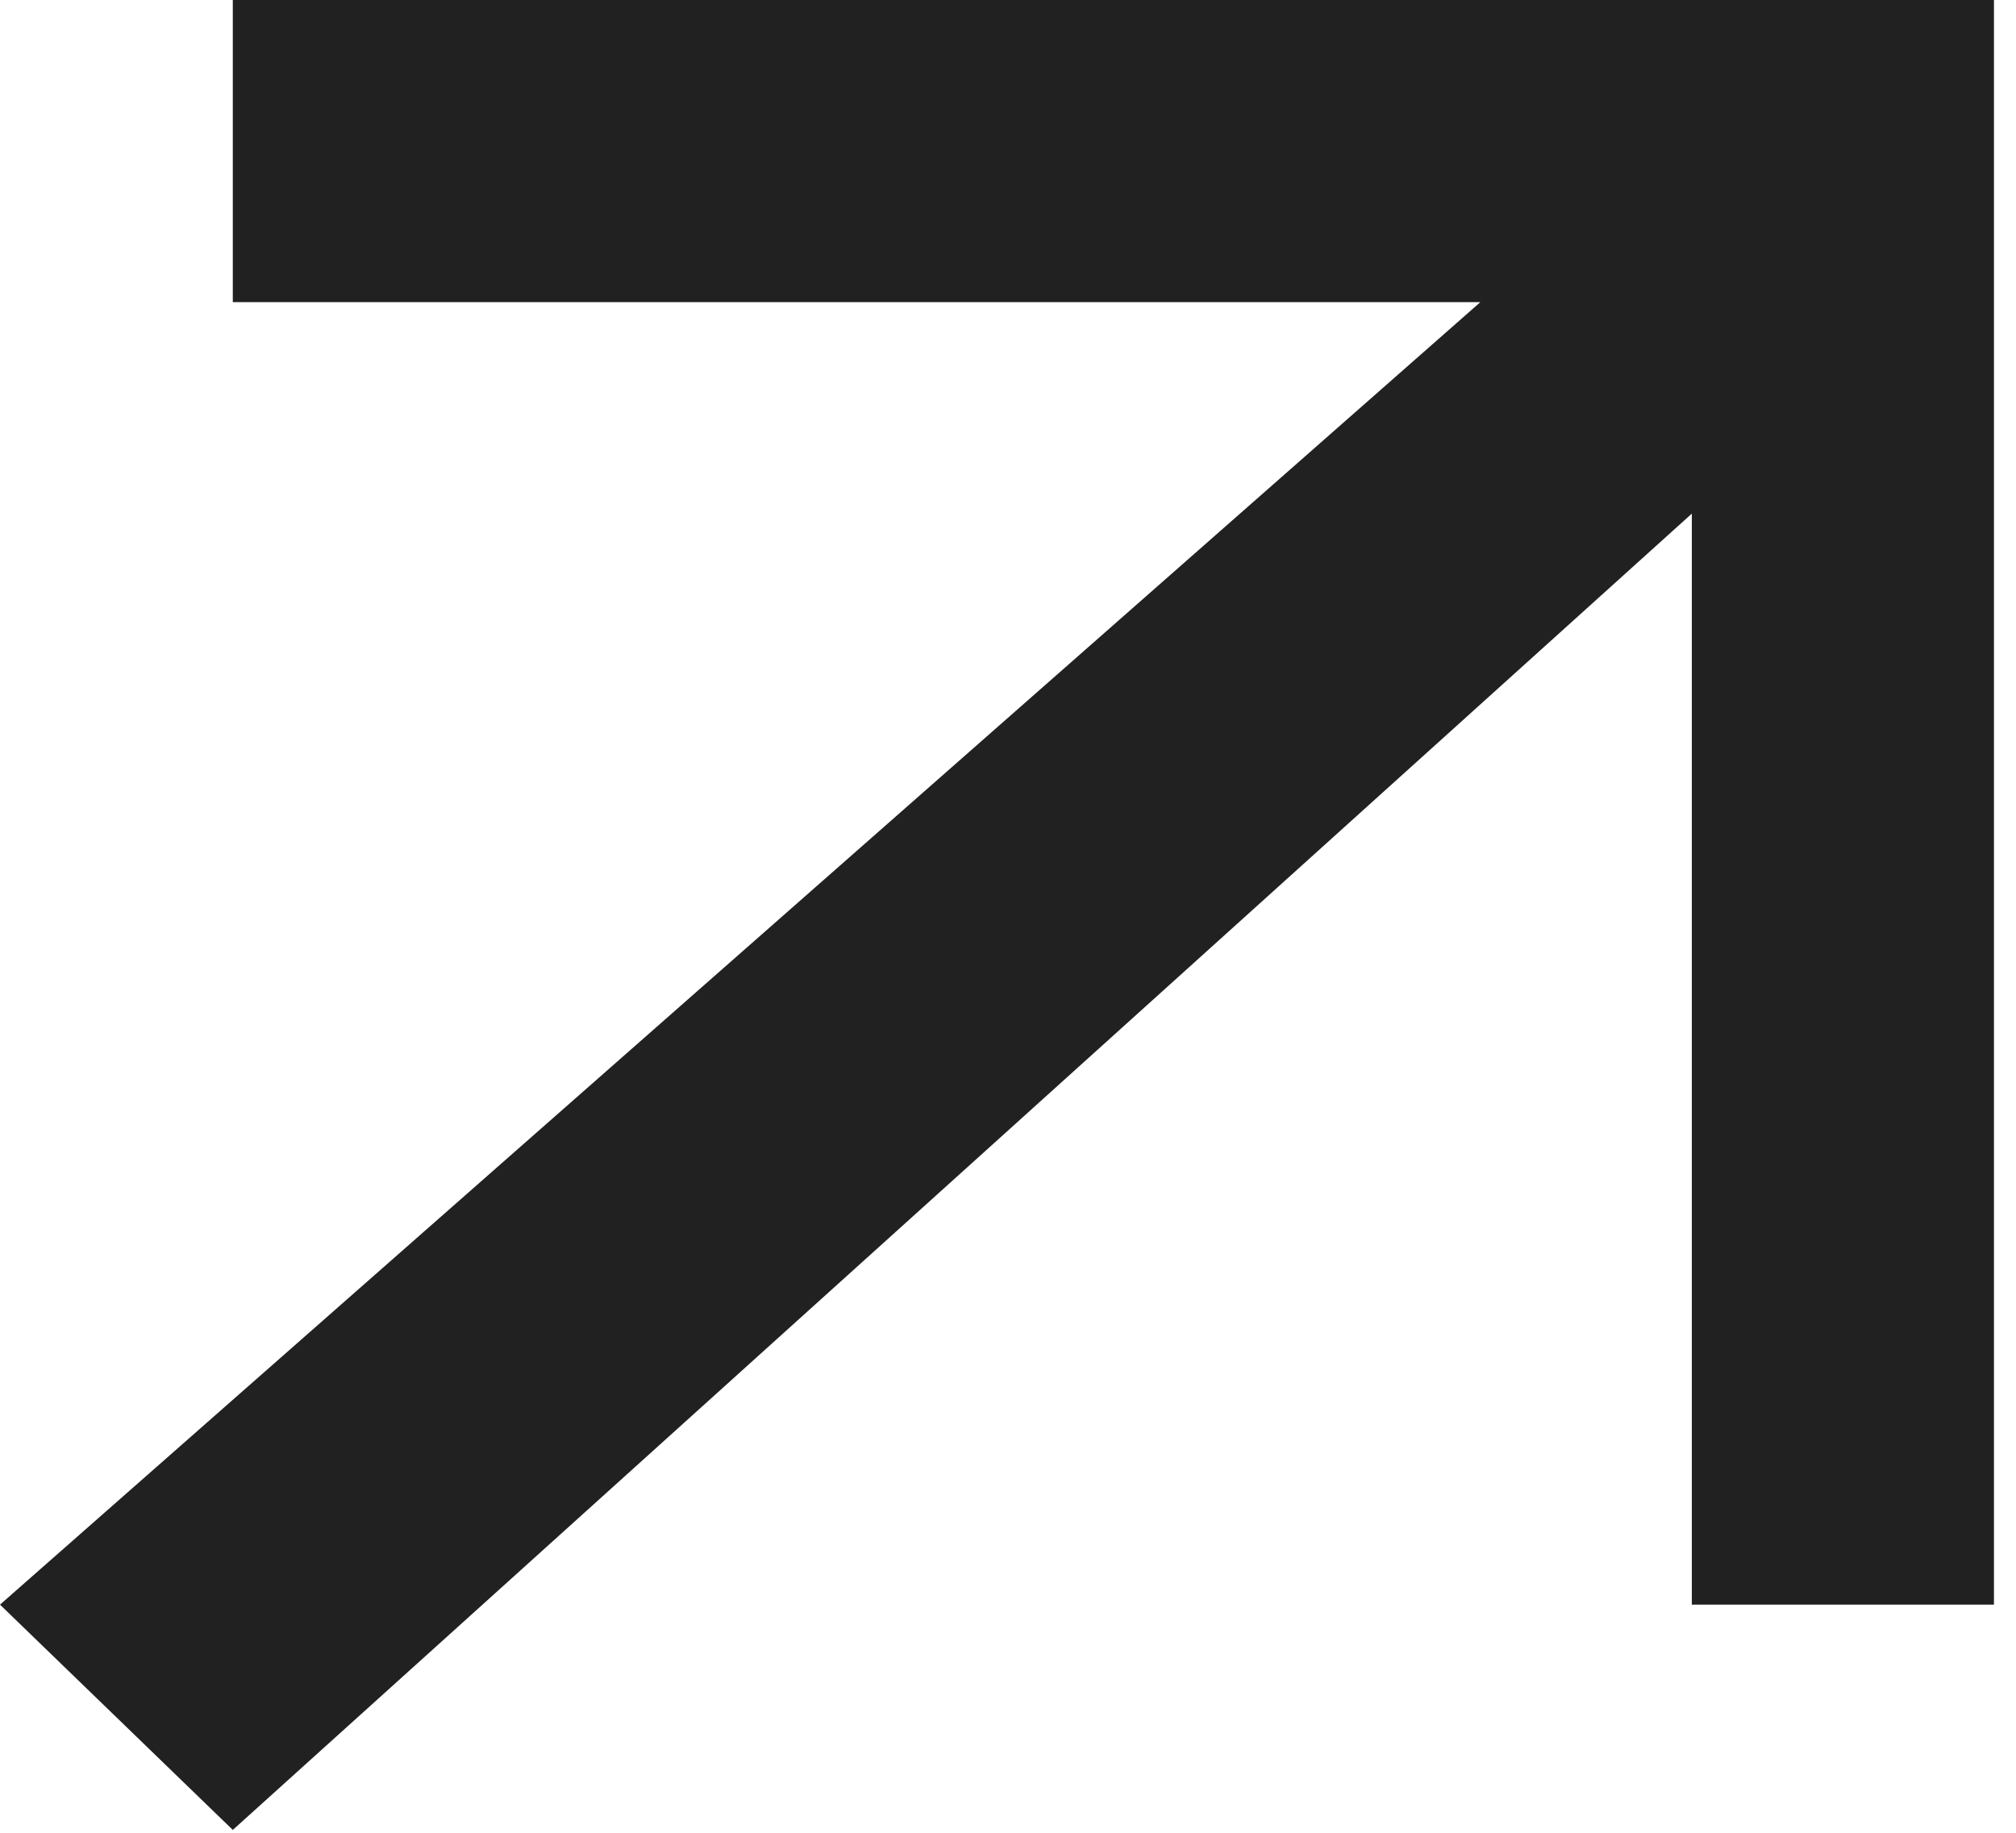
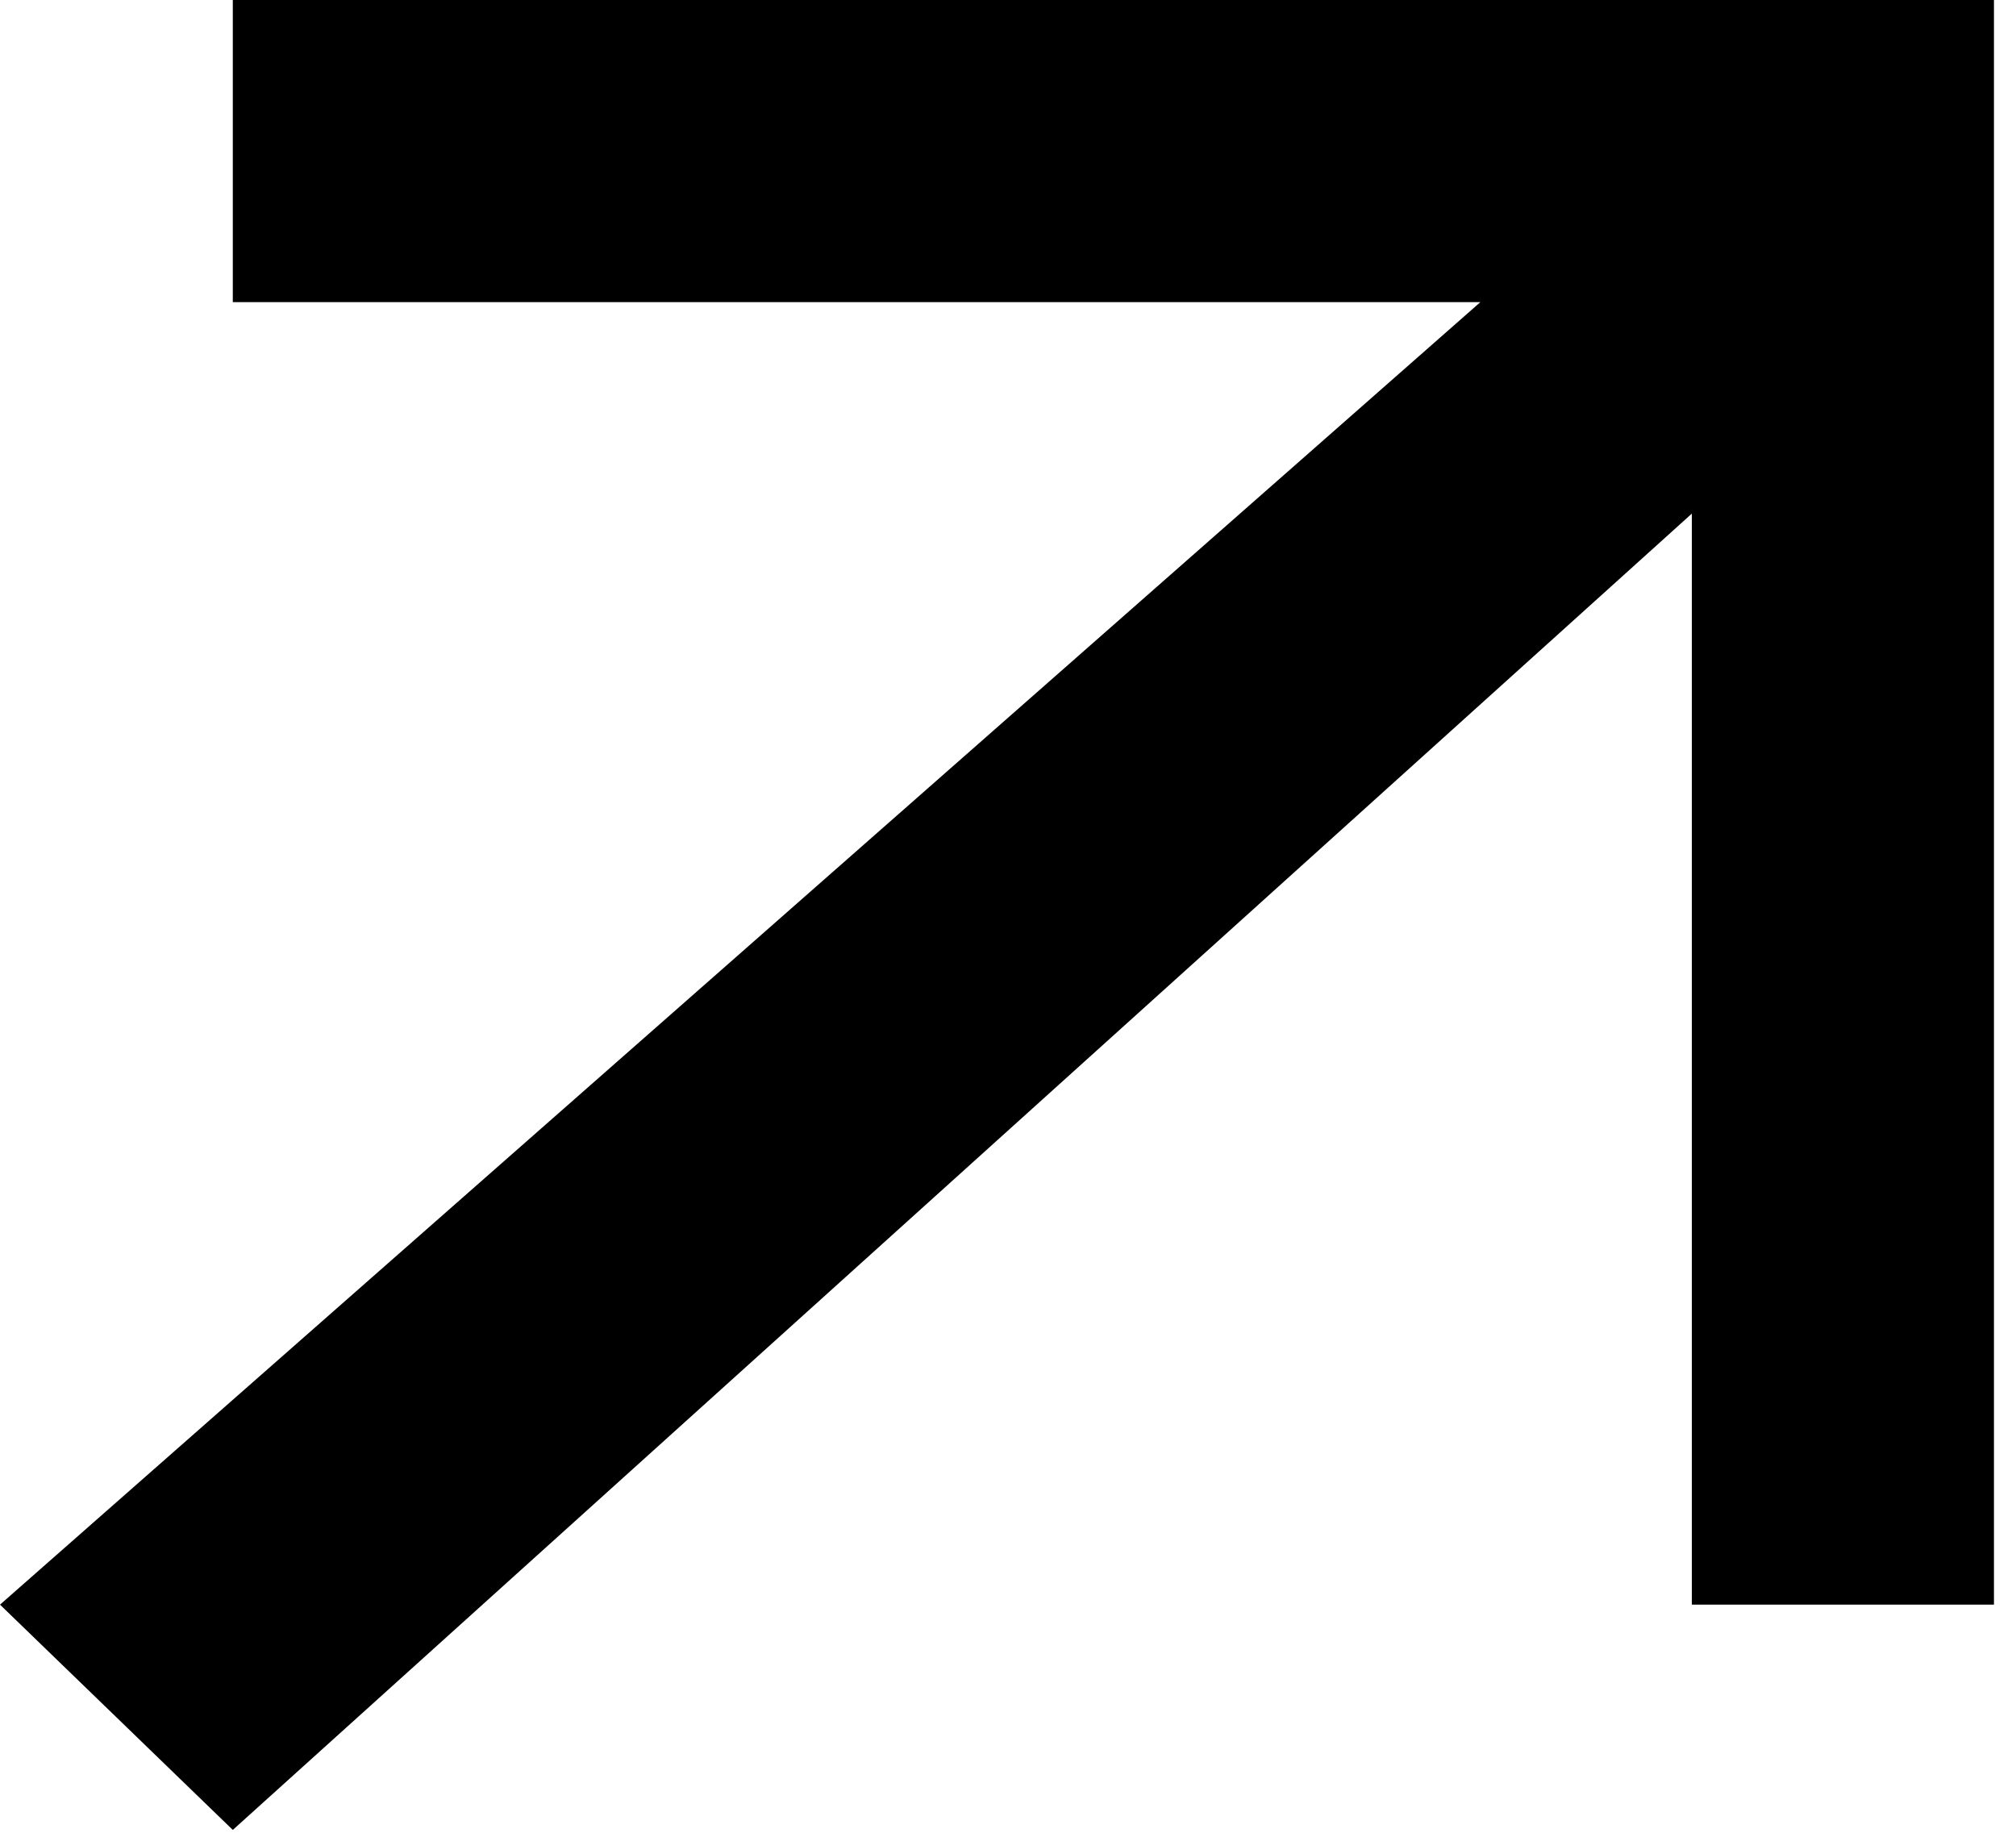
- <svg xmlns="http://www.w3.org/2000/svg" width="88" height="80" viewBox="0 0 88 80" fill="none">
-   <path d="M10.162 79.875L7.24792e-05 70.042L64.619 13.188H10.162V0H87.038V70.042H73.85V22.419L10.162 79.875Z" fill="#212121" />
+ <svg xmlns="http://www.w3.org/2000/svg" width="88" height="80" viewBox="0 0 88 80">
+   <path class="fill-current" d="M10.162 79.875L7.24792e-05 70.042L64.619 13.188H10.162V0H87.038V70.042H73.85V22.419L10.162 79.875Z" />
</svg>
